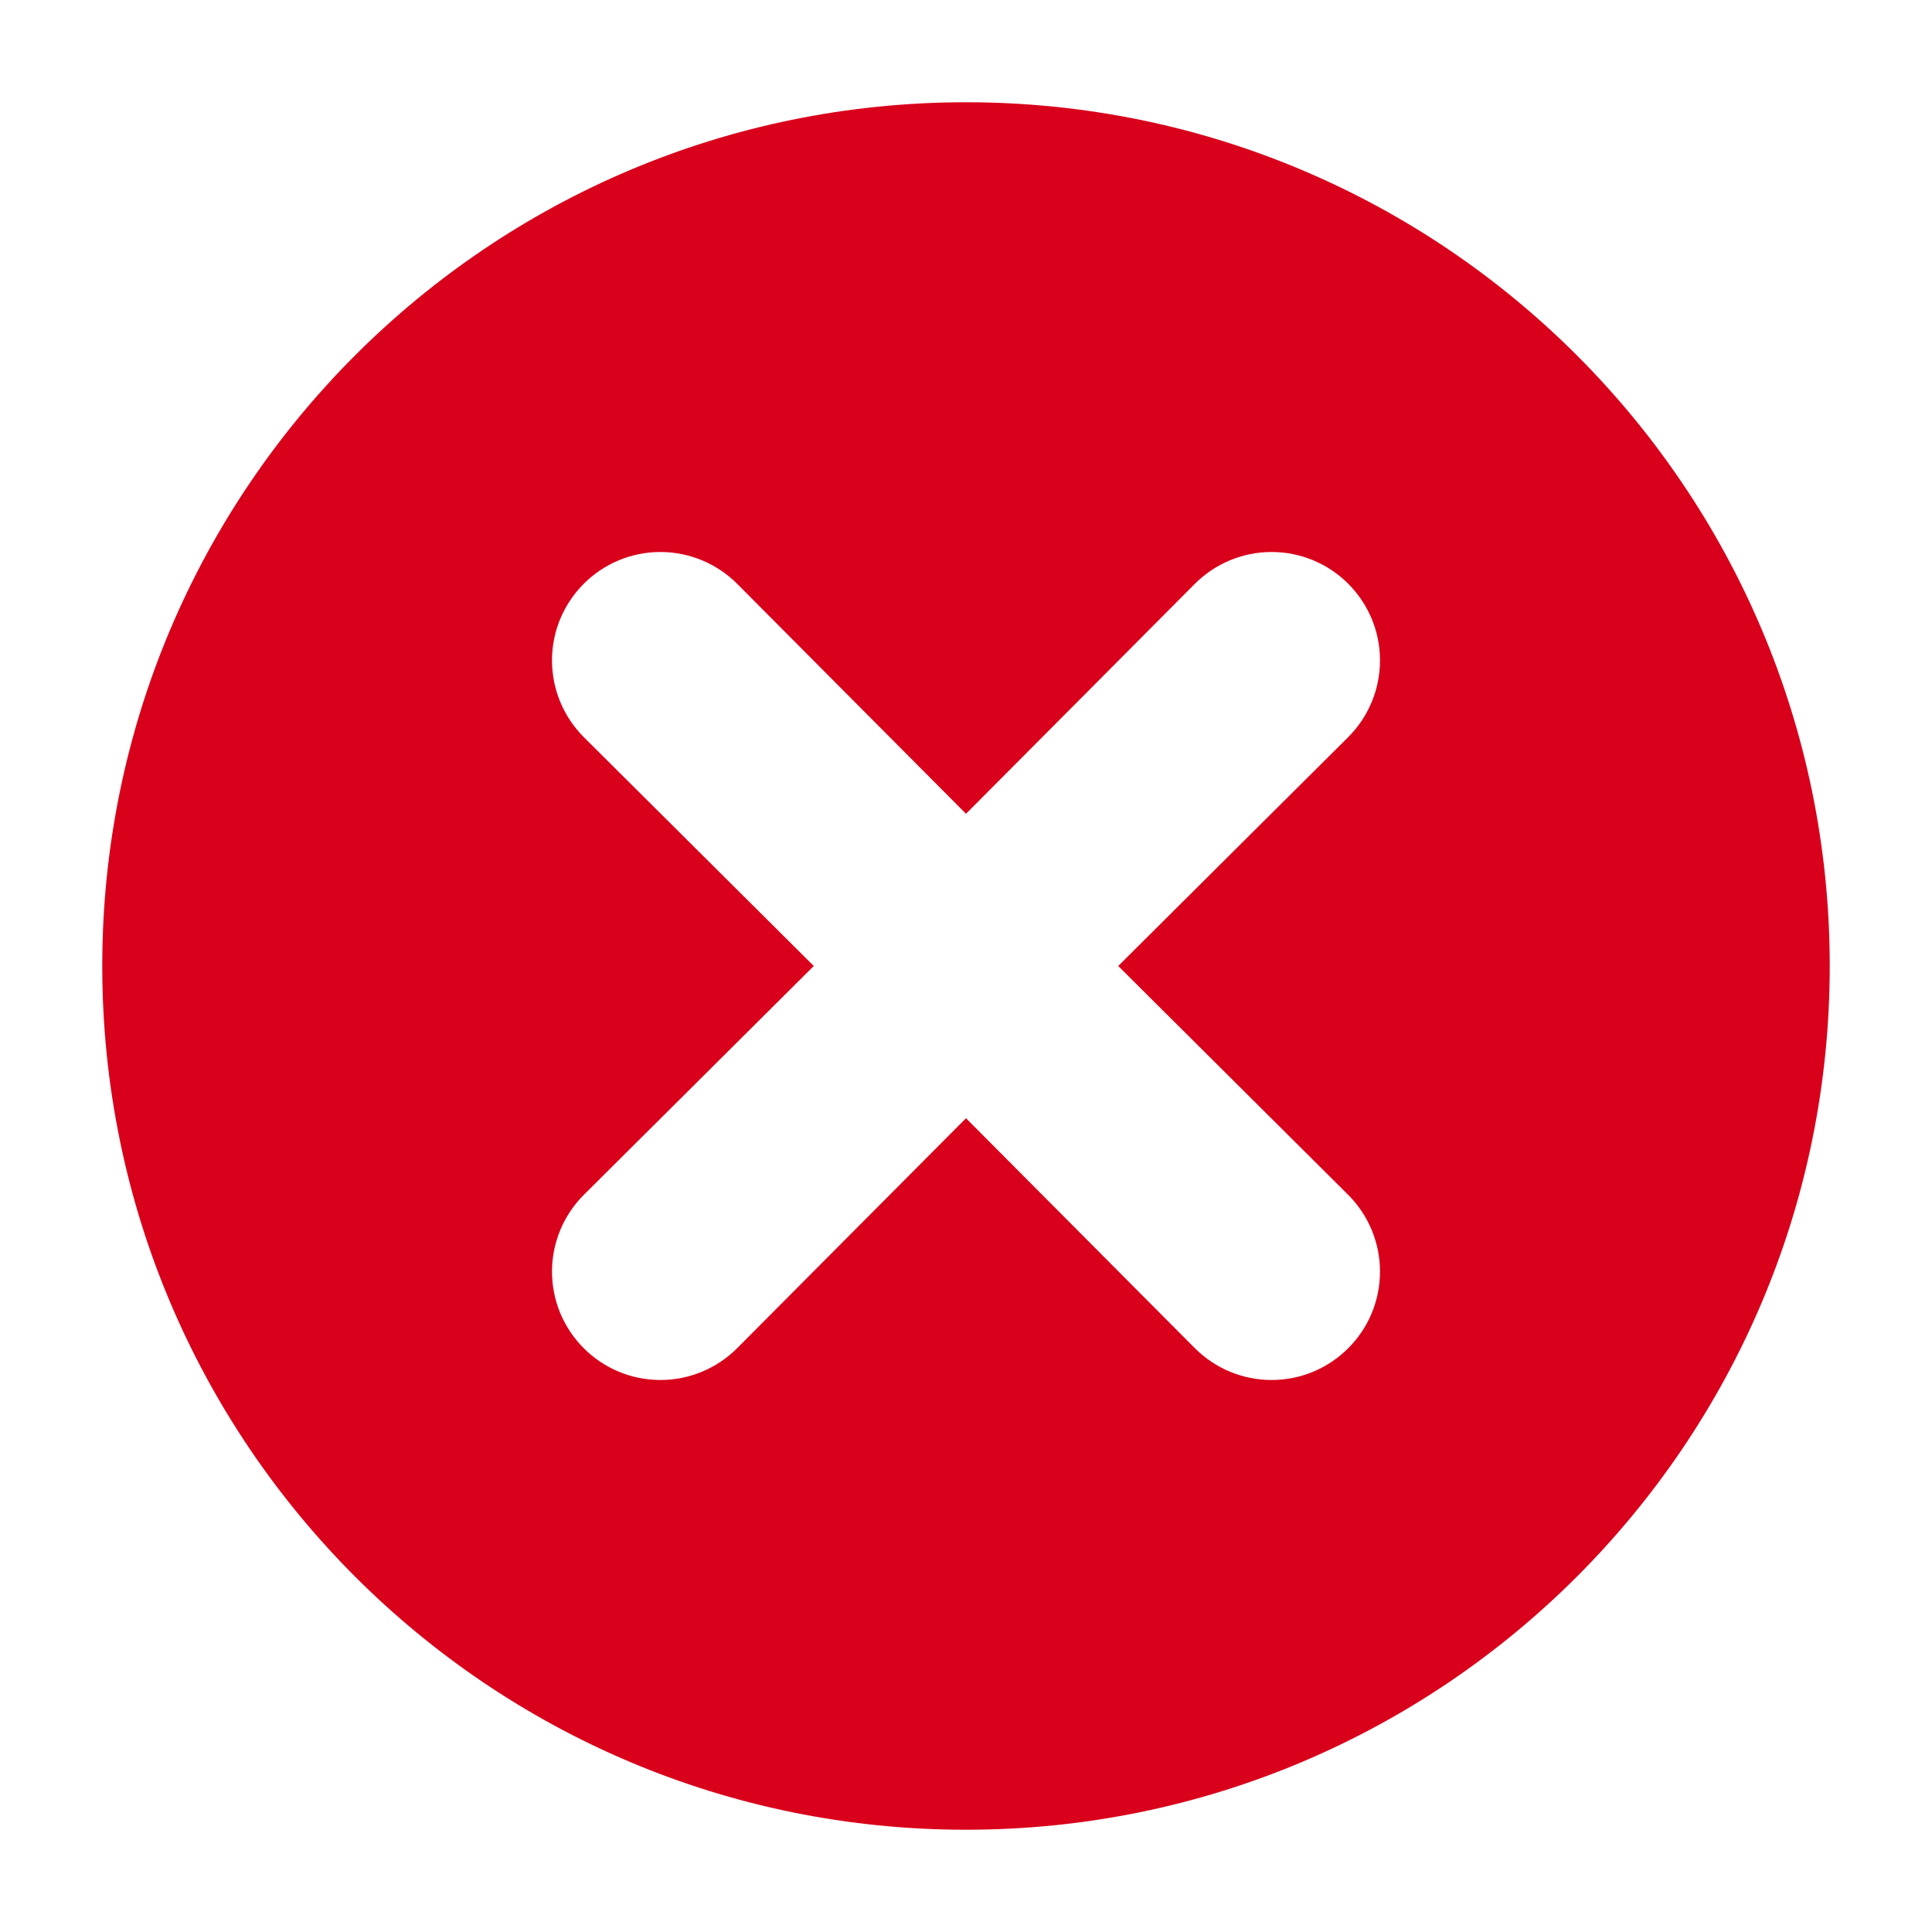
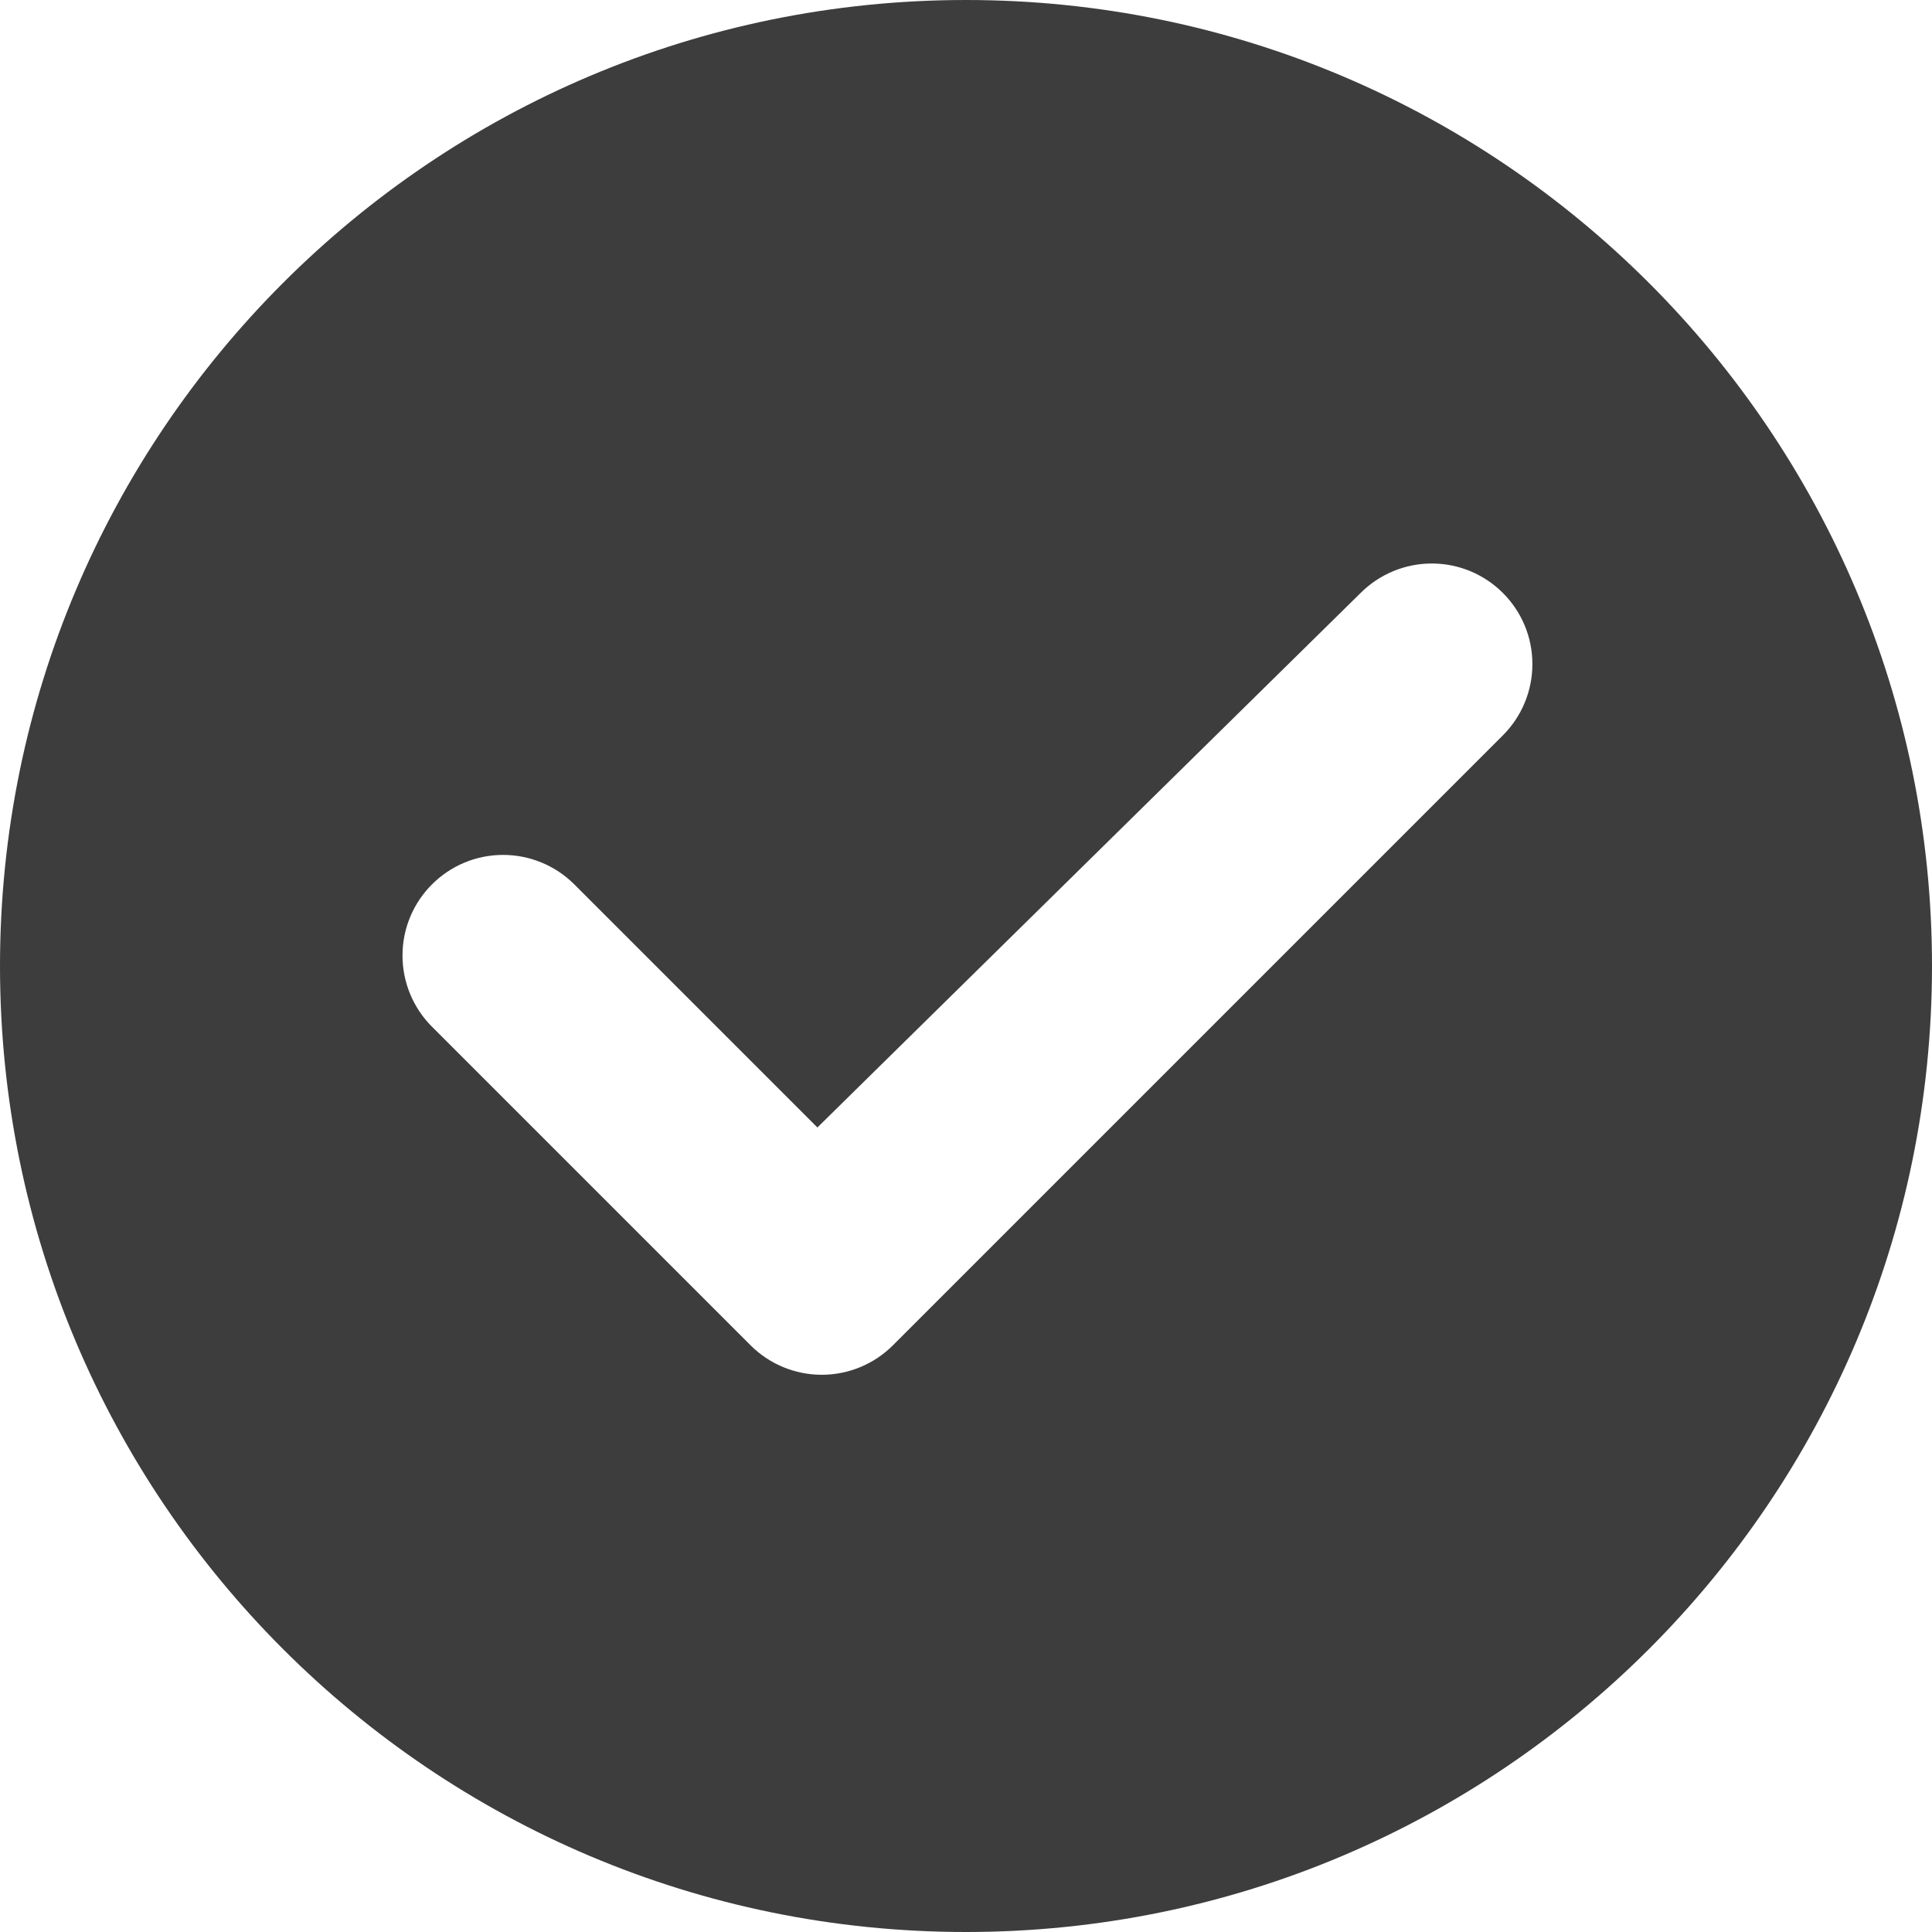
- <svg xmlns="http://www.w3.org/2000/svg" version="1.1" width="14px" height="14px">
-   <g transform="matrix(1 0 0 1 -494 -5453 )">
-     <path d="M 13.259 7  C 13.259 3.543  10.457 0.741  7 0.741  C 3.543 0.741  0.741 3.543  0.741 7  C 0.741 10.457  3.543 13.259  7 13.259  C 10.457 13.259  13.259 10.457  13.259 7  Z M 8.103 7  L 9.77 8.659  C 9.917 8.806  10 9.006  10 9.214  C 10 9.648  9.648 10  9.214 10  C 9.006 10  8.806 9.917  8.659 9.77  L 7 8.103  L 5.341 9.77  C 5.194 9.917  4.994 10  4.786 10  C 4.352 10  4 9.648  4 9.214  C 4 9.006  4.083 8.806  4.23 8.659  L 5.897 7  L 4.23 5.341  C 4.083 5.194  4 4.994  4 4.786  C 4 4.352  4.352 4  4.786 4  C 4.994 4  5.194 4.083  5.341 4.23  L 7 5.897  L 8.659 4.23  C 8.806 4.083  9.006 4  9.214 4  C 9.648 4  10 4.352  10 4.786  C 10 4.994  9.917 5.194  9.77 5.341  L 8.103 7  Z " fill-rule="nonzero" fill="#d9001b" stroke="none" transform="matrix(1 0 0 1 494 5453 )" />
+ <svg xmlns="http://www.w3.org/2000/svg" version="1.1" width="12px" height="12px">
+   <g transform="matrix(1 0 0 1 -1743 -1629 )">
+     <path d="M 12 6  C 12 9.313  9.313 12  6 12  C 2.687 12  0 9.313  0 6  C 0 2.687  2.687 0  6 0  C 9.313 0  12 2.687  12 6  Z M 2.683 6.377  L 4.662 8.356  C 4.779 8.473  4.938 8.539  5.104 8.539  C 5.27 8.539  5.429 8.473  5.546 8.356  L 9.335 4.567  C 9.452 4.45  9.518 4.291  9.518 4.125  C 9.518 3.78  9.238 3.5  8.893 3.5  C 8.727 3.5  8.568 3.566  8.451 3.683  L 5.077 7.003  L 3.567 5.493  C 3.45 5.376  3.291 5.31  3.125 5.31  C 2.78 5.31  2.5 5.59  2.5 5.935  C 2.5 6.101  2.566 6.26  2.683 6.377  Z " fill-rule="nonzero" fill="#3d3d3d" stroke="none" transform="matrix(1 0 0 1 1743 1629 )" />
  </g>
</svg>
